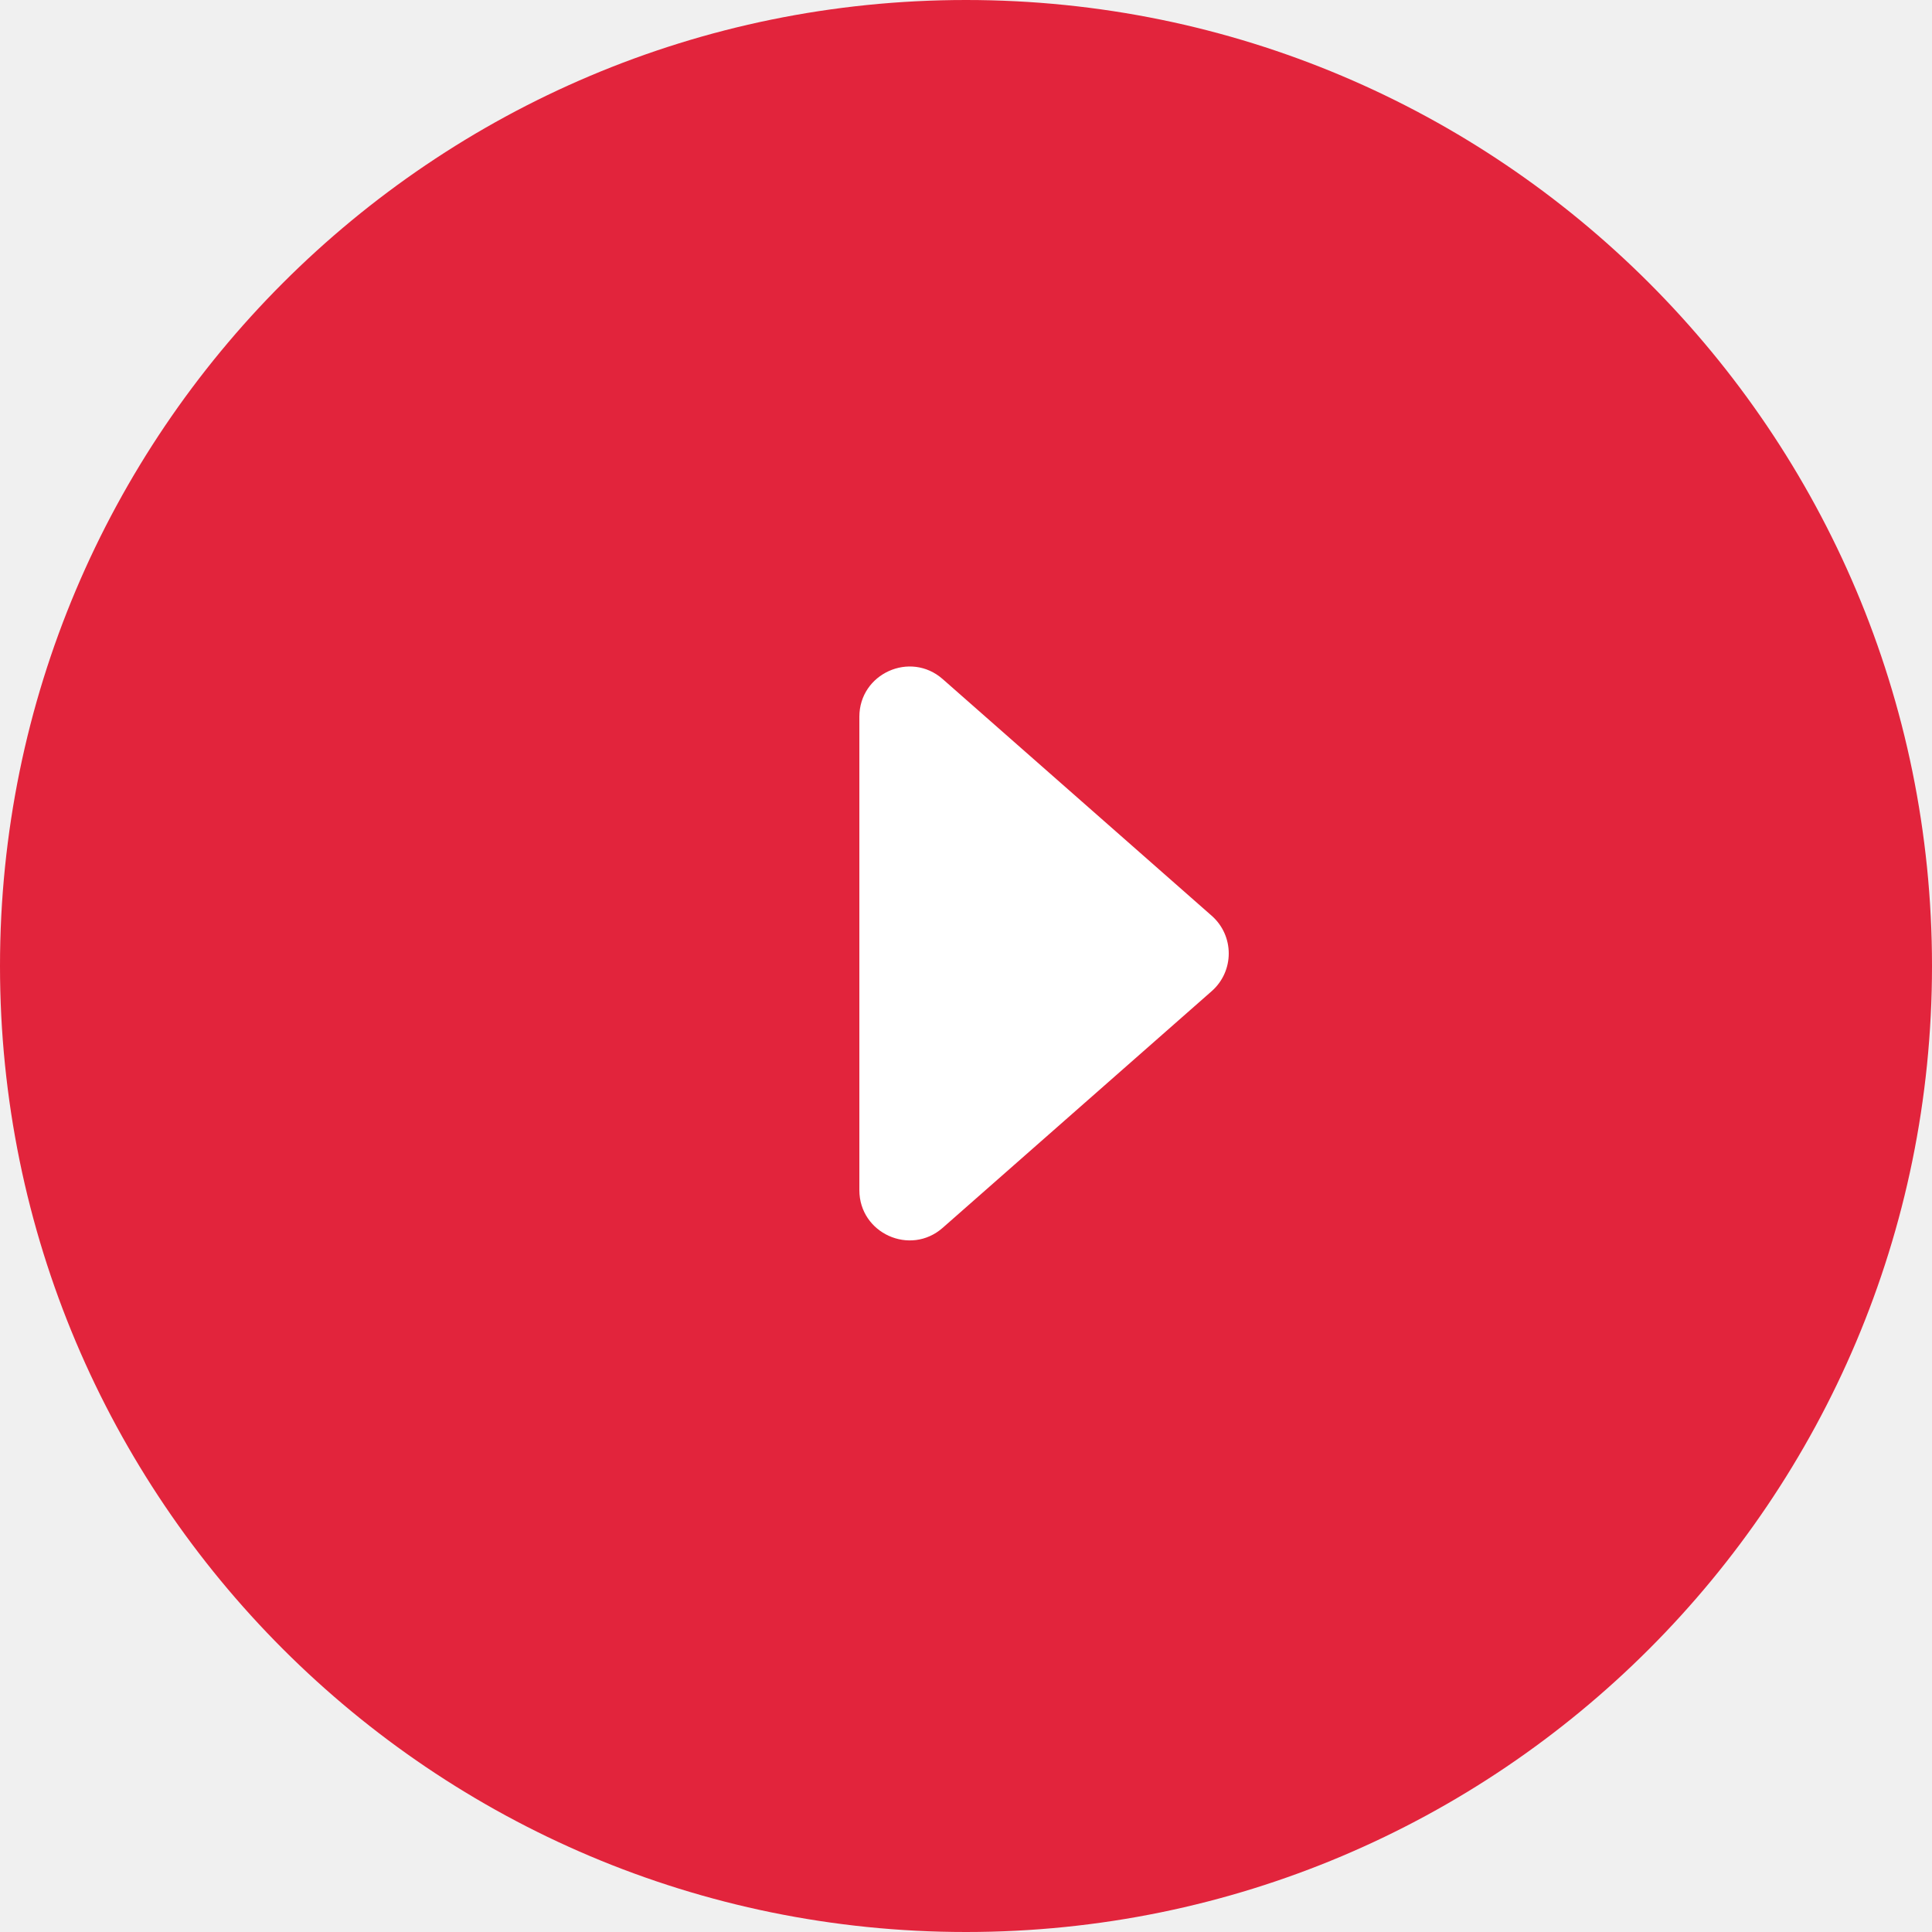
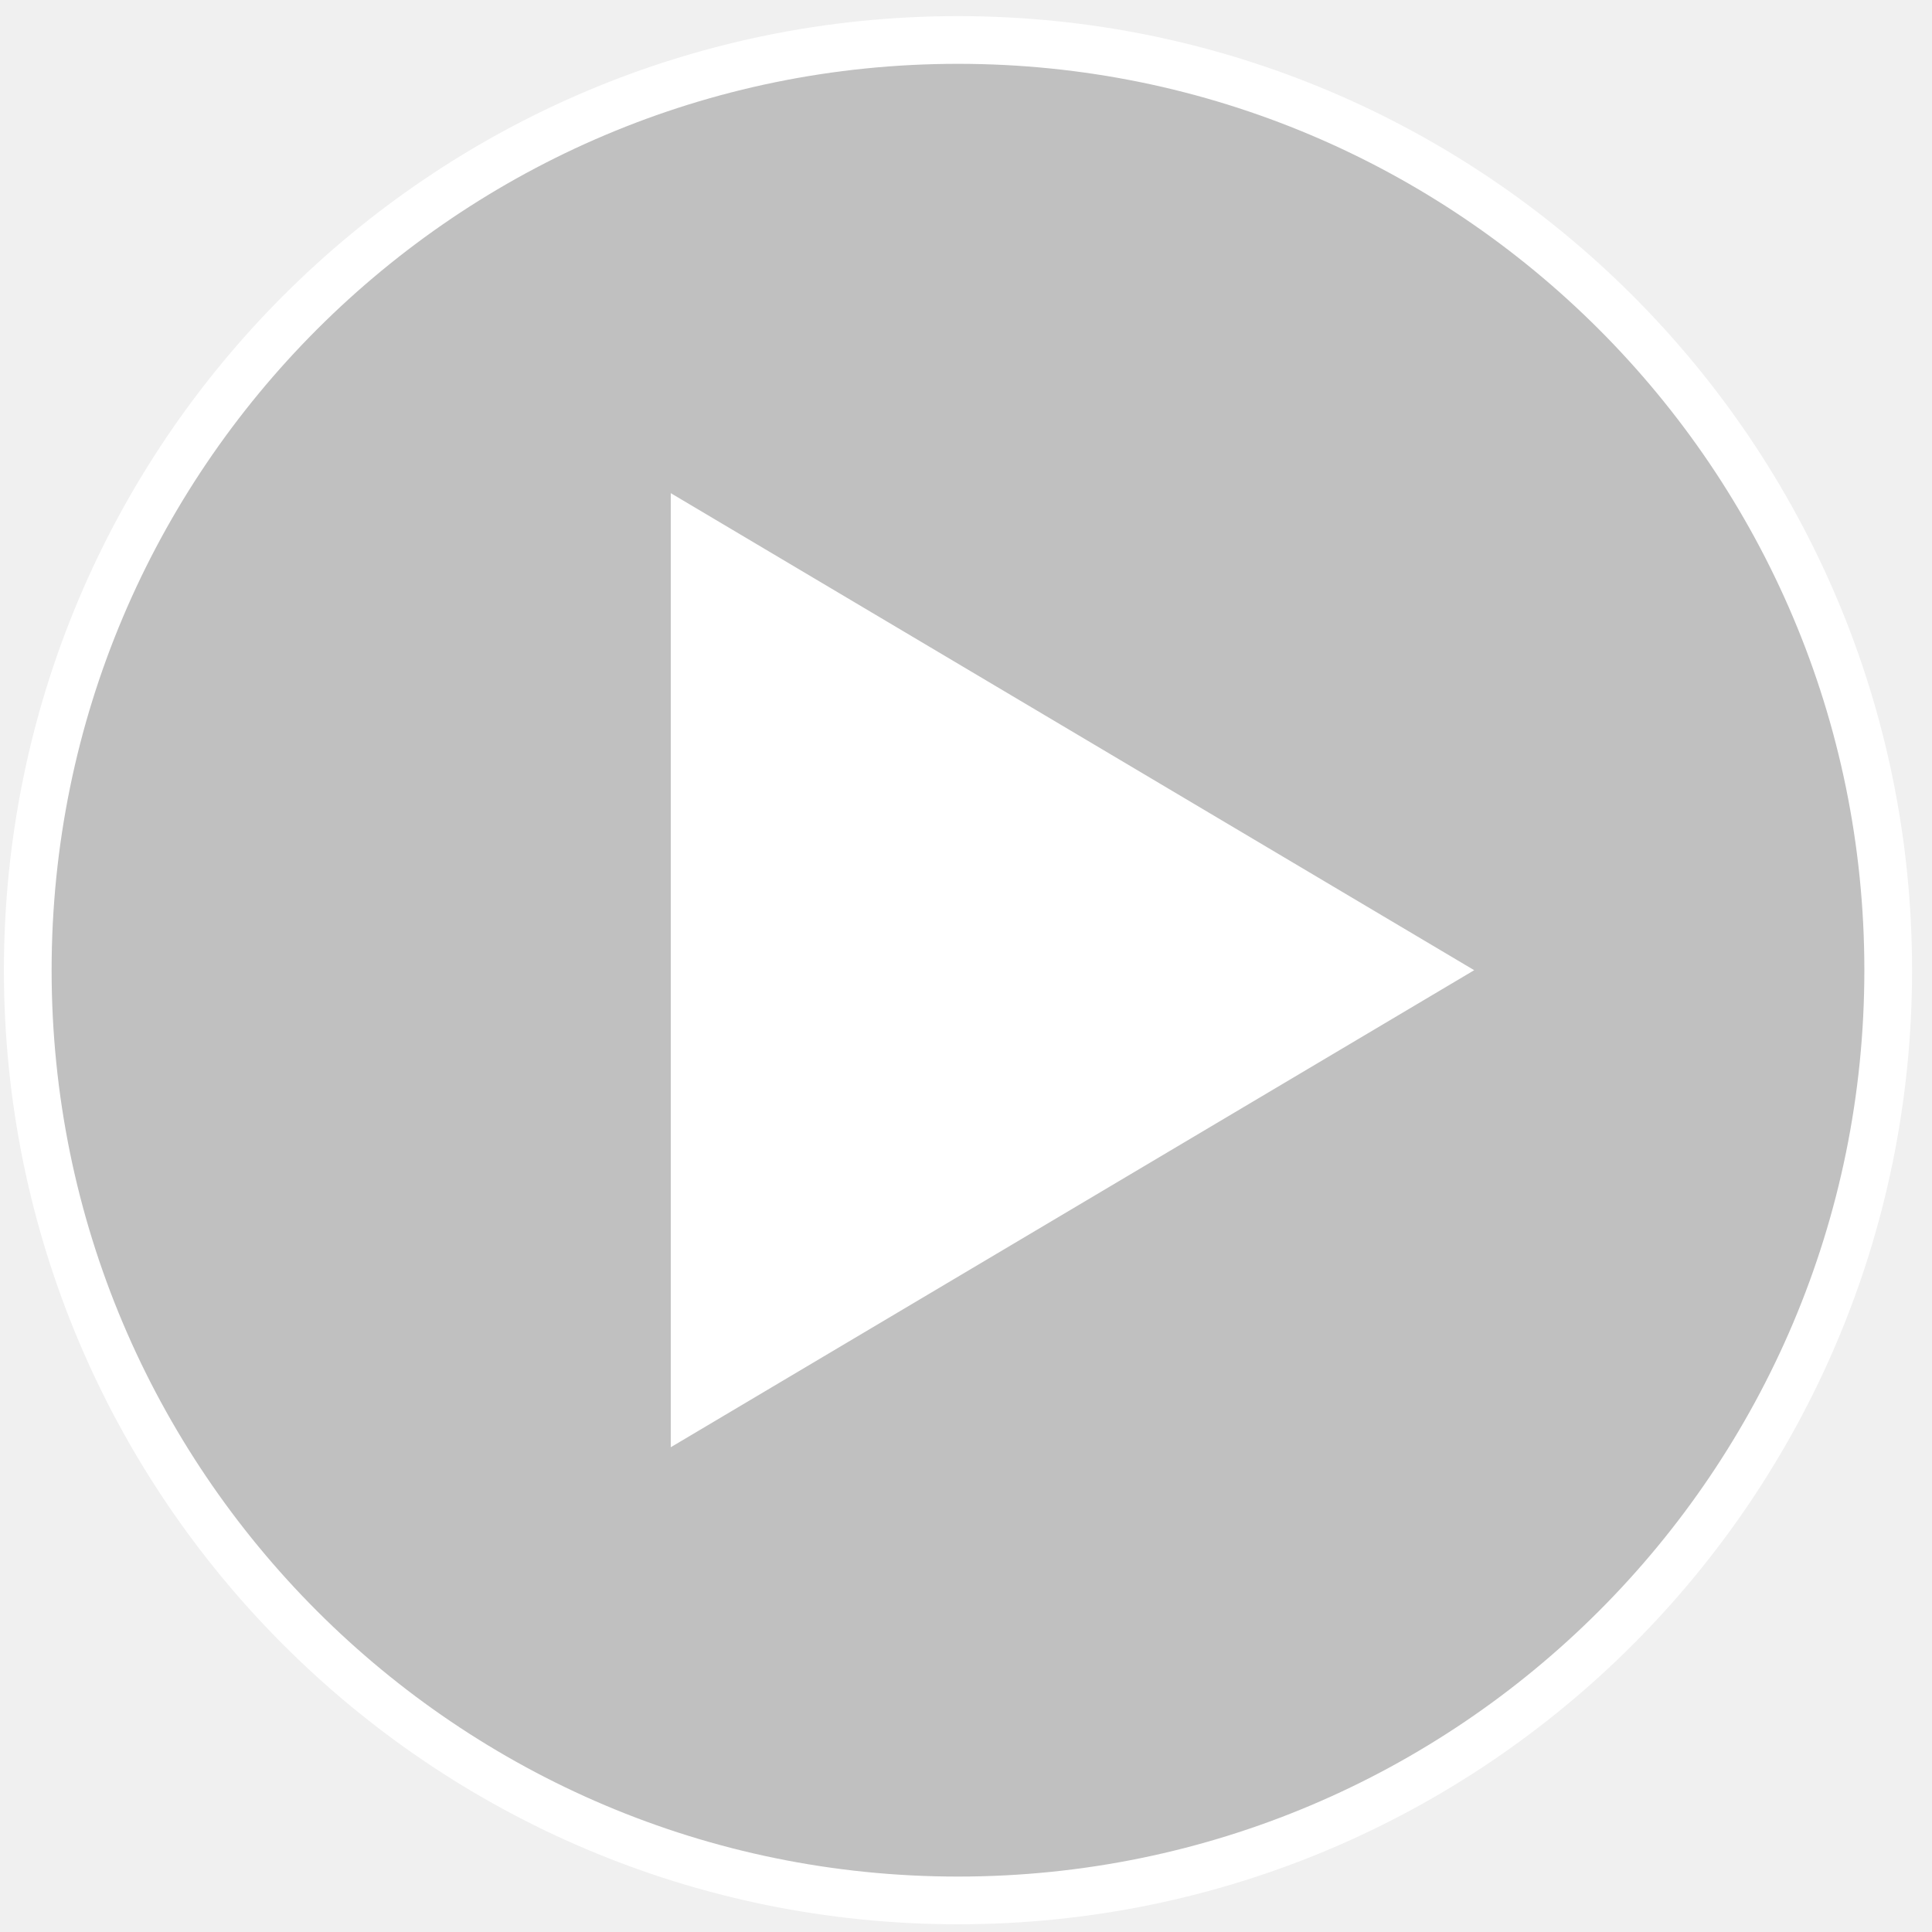
- <svg xmlns="http://www.w3.org/2000/svg" width="77" height="77" viewBox="0 0 77 77" fill="none">
-   <circle cx="38.5" cy="38.5" r="38.5" fill="#E2243C" />
-   <path d="M48.293 36.498C49.198 37.295 49.198 38.705 48.293 39.502L37.571 48.935C36.279 50.071 34.25 49.154 34.25 47.433L34.25 28.567C34.25 26.846 36.279 25.929 37.571 27.065L48.293 36.498Z" fill="white" />
+ <svg xmlns="http://www.w3.org/2000/svg" width="81" height="81" viewBox="0 0 81 81" fill="none">
+   <circle cx="40.164" cy="40.676" r="39" fill="black" fill-opacity="0.2" stroke="white" stroke-width="2" />
+   <path d="M61.806 40.676L28.122 20.676V60.676L61.806 40.676Z" fill="white" />
</svg>
